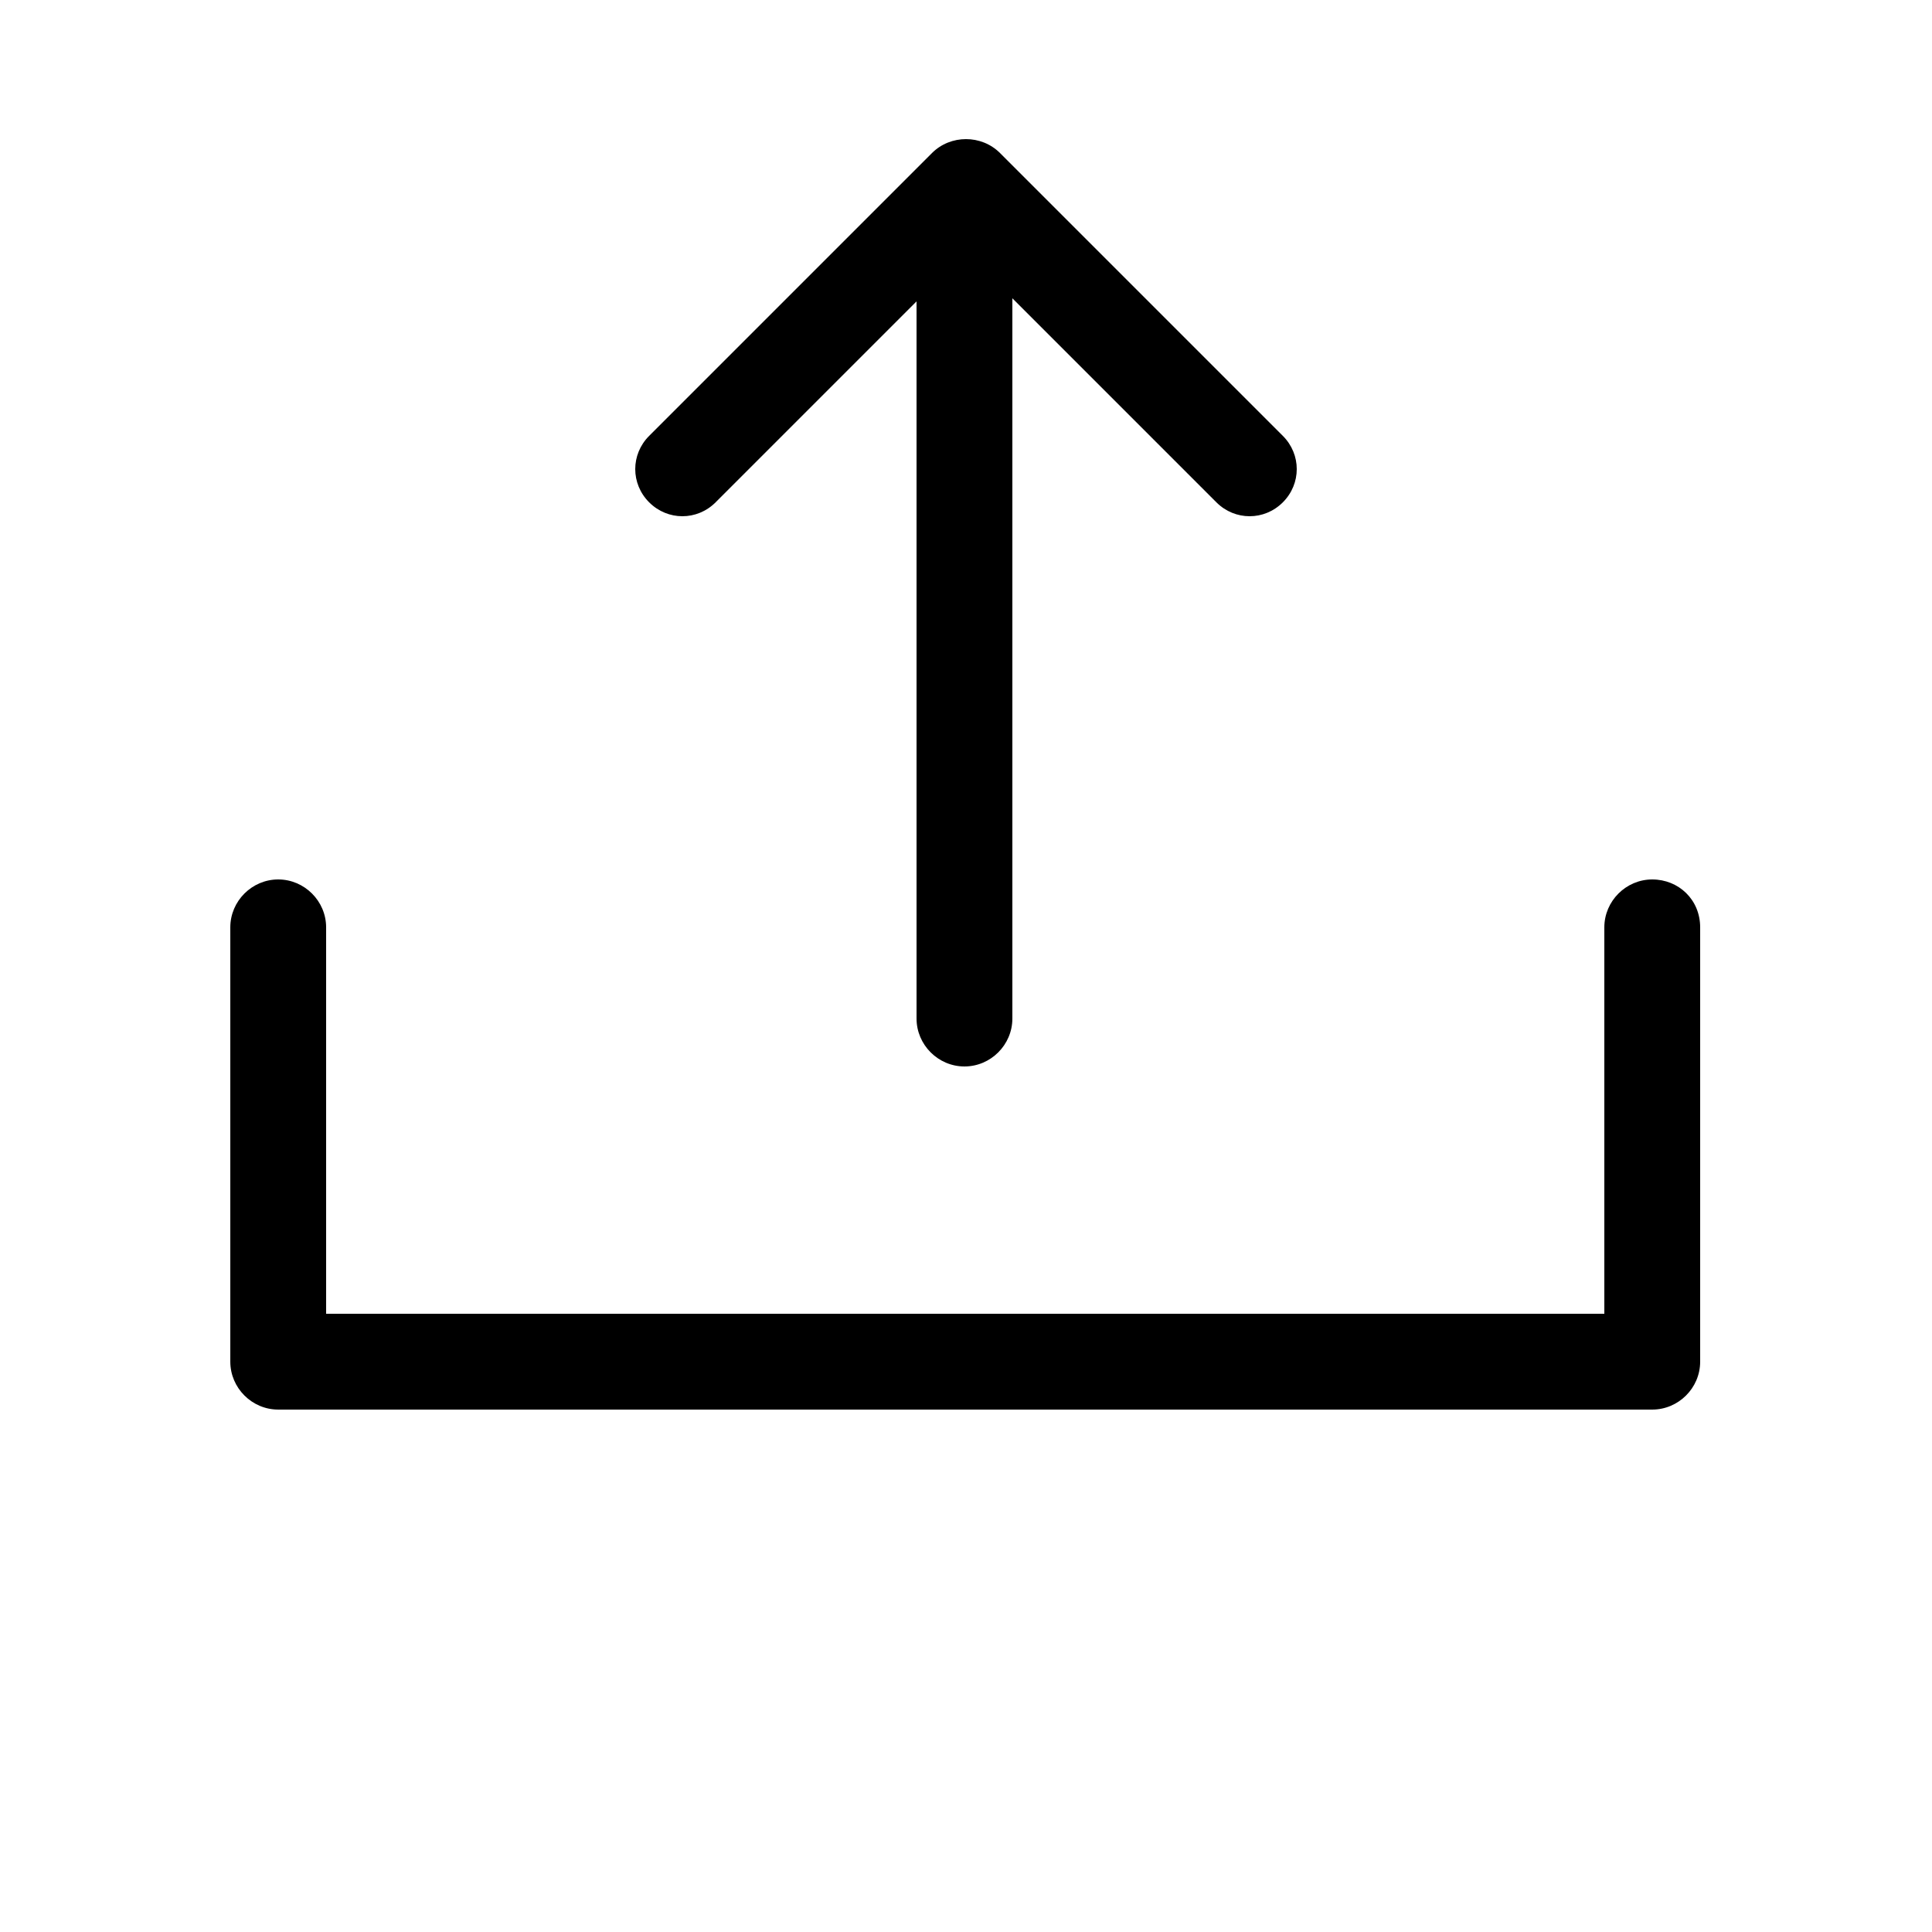
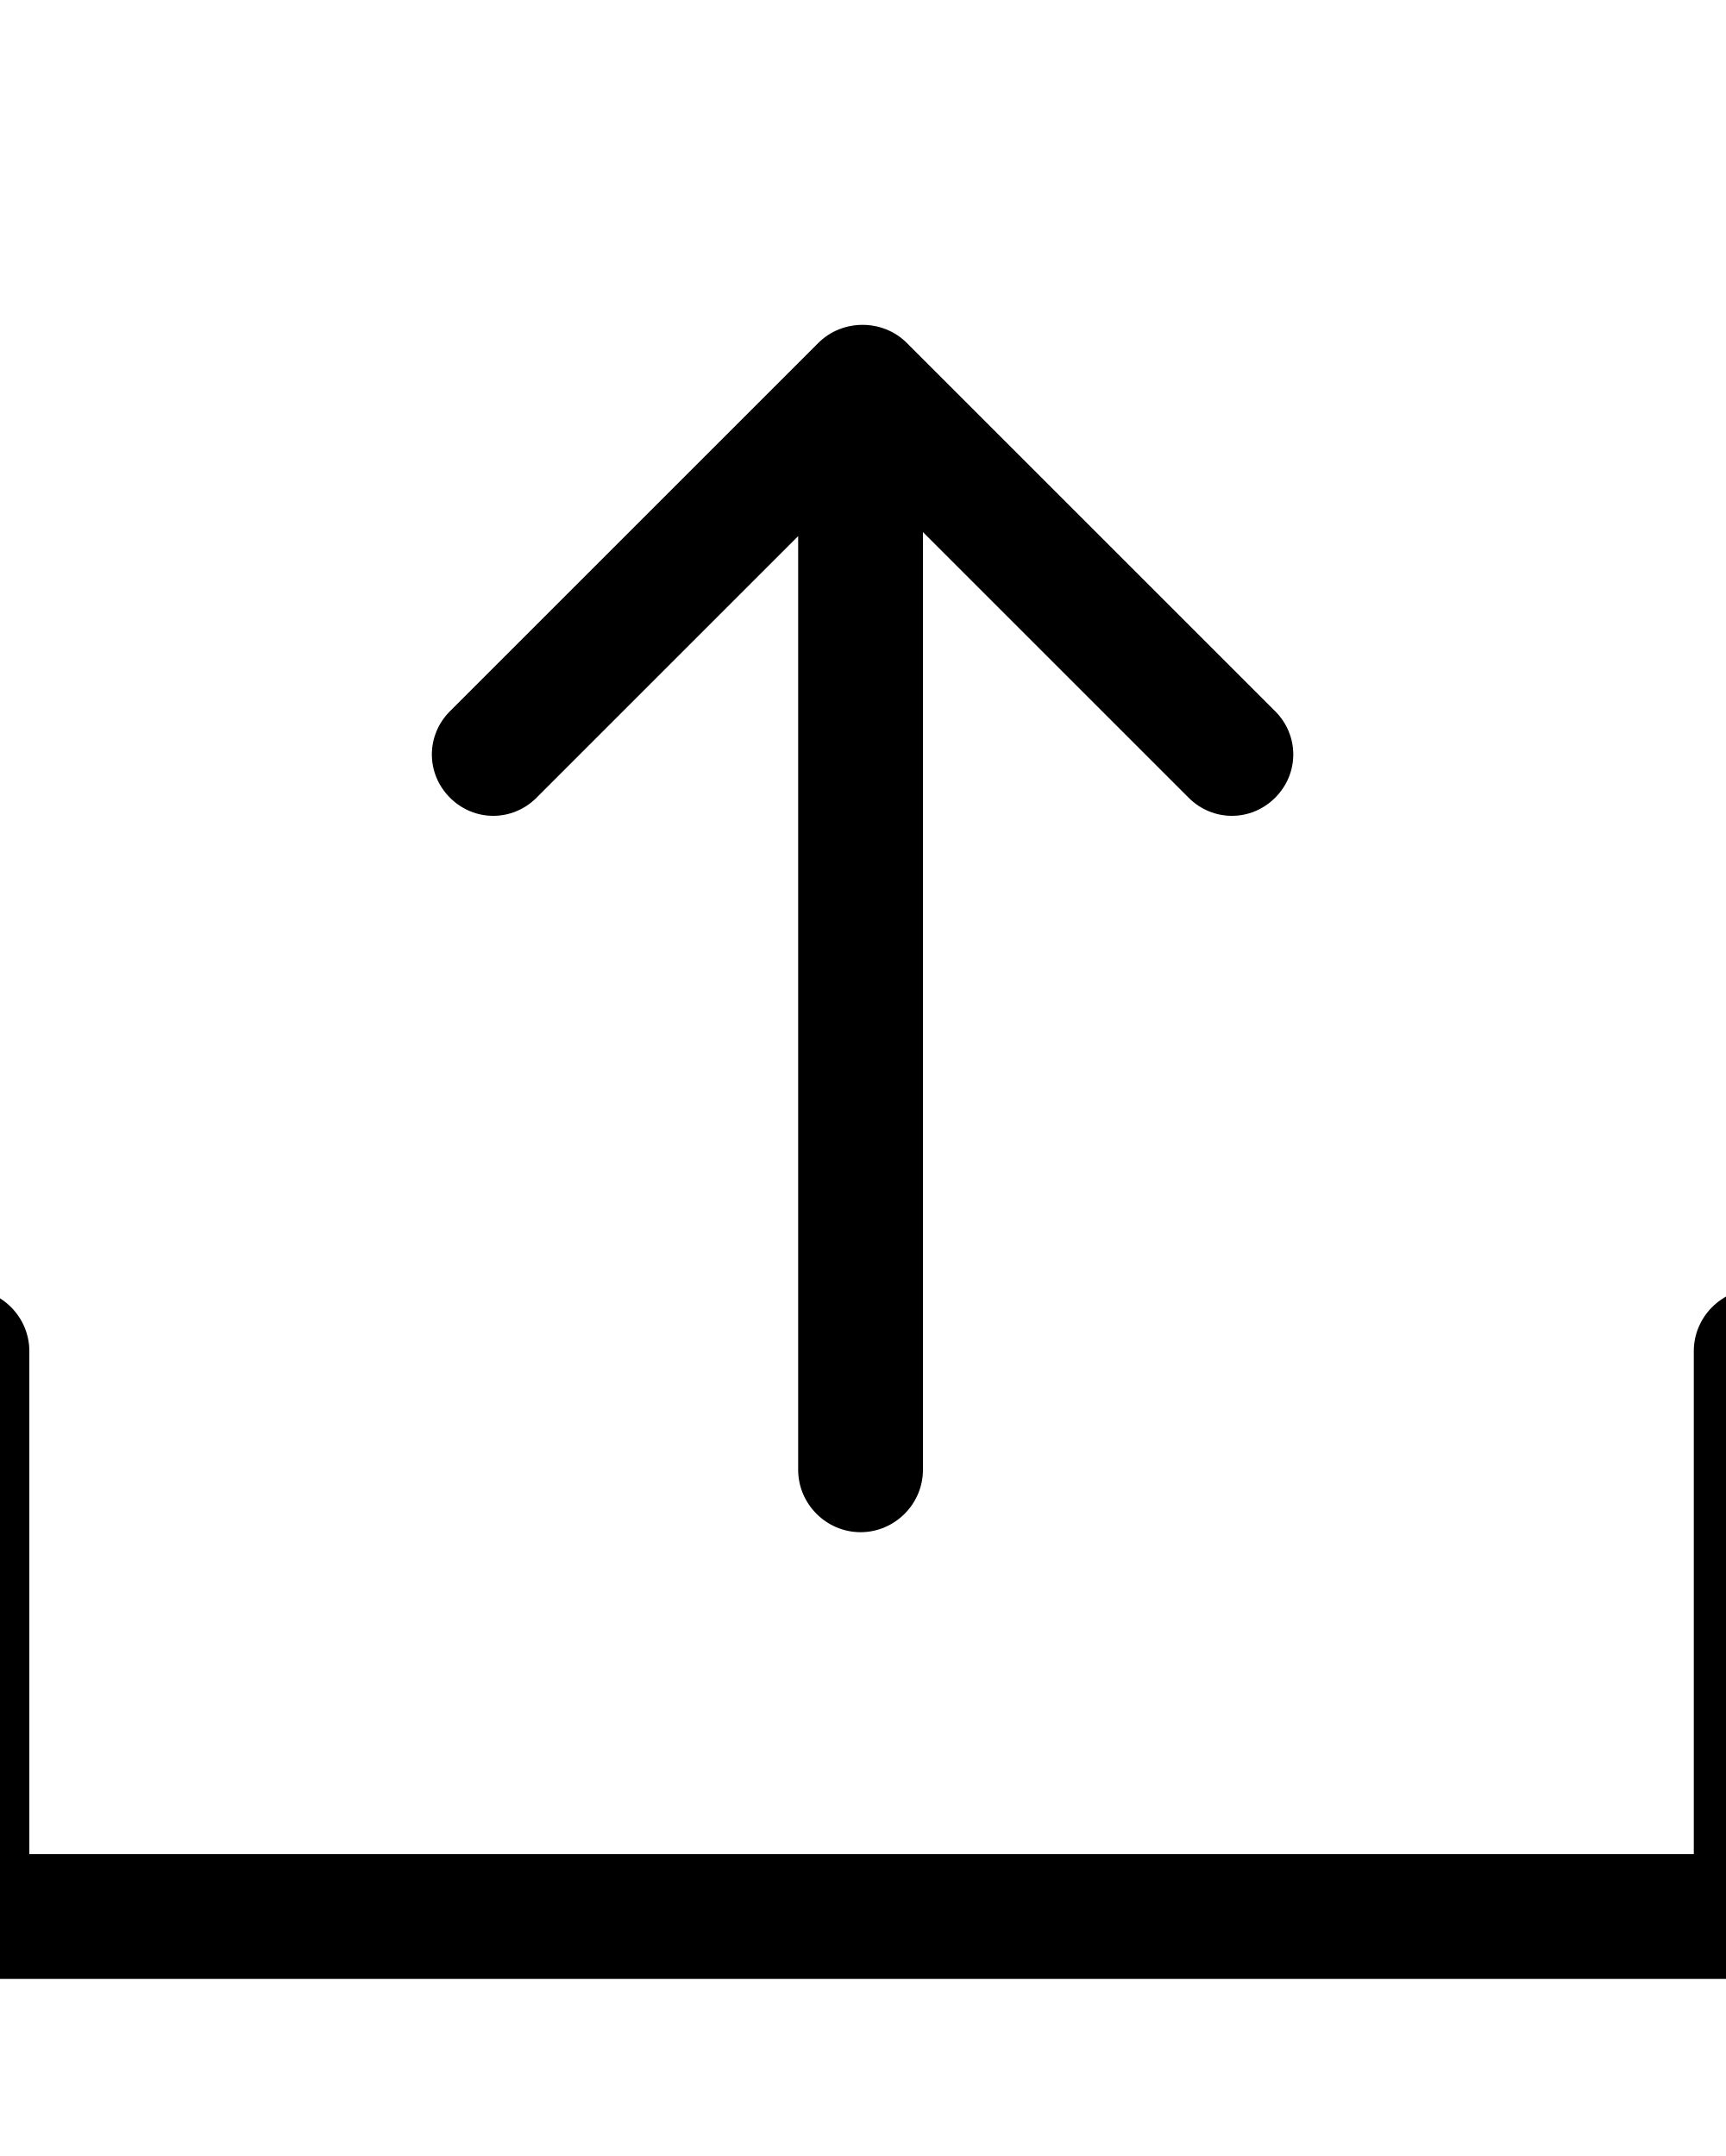
- <svg xmlns="http://www.w3.org/2000/svg" xmlns:xlink="http://www.w3.org/1999/xlink" width="700pt" height="700pt" version="1.1" viewBox="0 0 700 700">
+ <svg xmlns="http://www.w3.org/2000/svg" xmlns:xlink="http://www.w3.org/1999/xlink" width="100%" height="100%" version="1.1" viewBox="110 -40 480 600">
  <g>
    <path d="m598.64 318.64c-9.52 0-17.359 7.84-17.359 17.359v140h-463.12v-140c0-9.52-7.84-17.359-17.359-17.359s-17.359 7.84-17.359 17.359v157.36c0 9.52 7.84 17.359 17.359 17.359h497.84c9.52 0 17.359-7.84 17.359-17.359v-157.36c0-10.078-7.84-17.359-17.359-17.359z" />
    <path d="m259.28 182 72.801-72.801v259.84c0 9.52 7.84 17.359 17.359 17.359 9.52 0 17.359-7.84 17.359-17.359v-260.96l73.922 73.922c6.719 6.719 17.359 6.719 24.078 0s6.719-17.359 0-24.078l-102.48-102.48c-3.359-3.359-7.84-5.039-12.32-5.039s-8.961 1.68-12.32 5.039l-102.48 102.48c-6.719 6.719-6.719 17.359 0 24.078 6.723 6.719 17.359 6.719 24.082 0z" />
    <use x="70" y="644" xlink:href="#h" />
    <use x="90.547" y="644" xlink:href="#c" />
    <use x="104.359" y="644" xlink:href="#a" />
    <use x="123.348" y="644" xlink:href="#l" />
    <use x="142.242" y="644" xlink:href="#b" />
    <use x="155.625" y="644" xlink:href="#a" />
    <use x="174.617" y="644" xlink:href="#e" />
    <use x="204.406" y="644" xlink:href="#k" />
    <use x="224.453" y="644" xlink:href="#j" />
    <use x="252.453" y="644" xlink:href="#i" />
    <use x="274.121" y="644" xlink:href="#e" />
    <use x="294.164" y="644" xlink:href="#c" />
    <use x="307.973" y="644" xlink:href="#u" />
    <use x="317.57" y="644" xlink:href="#a" />
    <use x="336.562" y="644" xlink:href="#g" />
    <use x="366.242" y="644" xlink:href="#h" />
    <use x="386.789" y="644" xlink:href="#d" />
    <use x="406.027" y="644" xlink:href="#t" />
    <use x="426.07" y="644" xlink:href="#f" />
    <use x="446.004" y="644" xlink:href="#a" />
    <use x="464.992" y="644" xlink:href="#b" />
    <use x="70" y="672" xlink:href="#s" />
    <use x="82.18" y="672" xlink:href="#c" />
    <use x="95.992" y="672" xlink:href="#d" />
    <use x="115.227" y="672" xlink:href="#r" />
    <use x="154.148" y="672" xlink:href="#b" />
    <use x="167.535" y="672" xlink:href="#q" />
    <use x="187.469" y="672" xlink:href="#a" />
    <use x="216.207" y="672" xlink:href="#p" />
    <use x="239.641" y="672" xlink:href="#d" />
    <use x="258.875" y="672" xlink:href="#f" />
    <use x="278.812" y="672" xlink:href="#g" />
    <use x="308.492" y="672" xlink:href="#o" />
    <use x="329.016" y="672" xlink:href="#c" />
    <use x="342.82" y="672" xlink:href="#d" />
    <use x="362.059" y="672" xlink:href="#n" />
    <use x="371.656" y="672" xlink:href="#a" />
    <use x="390.648" y="672" xlink:href="#m" />
    <use x="407.242" y="672" xlink:href="#b" />
  </g>
</svg>
